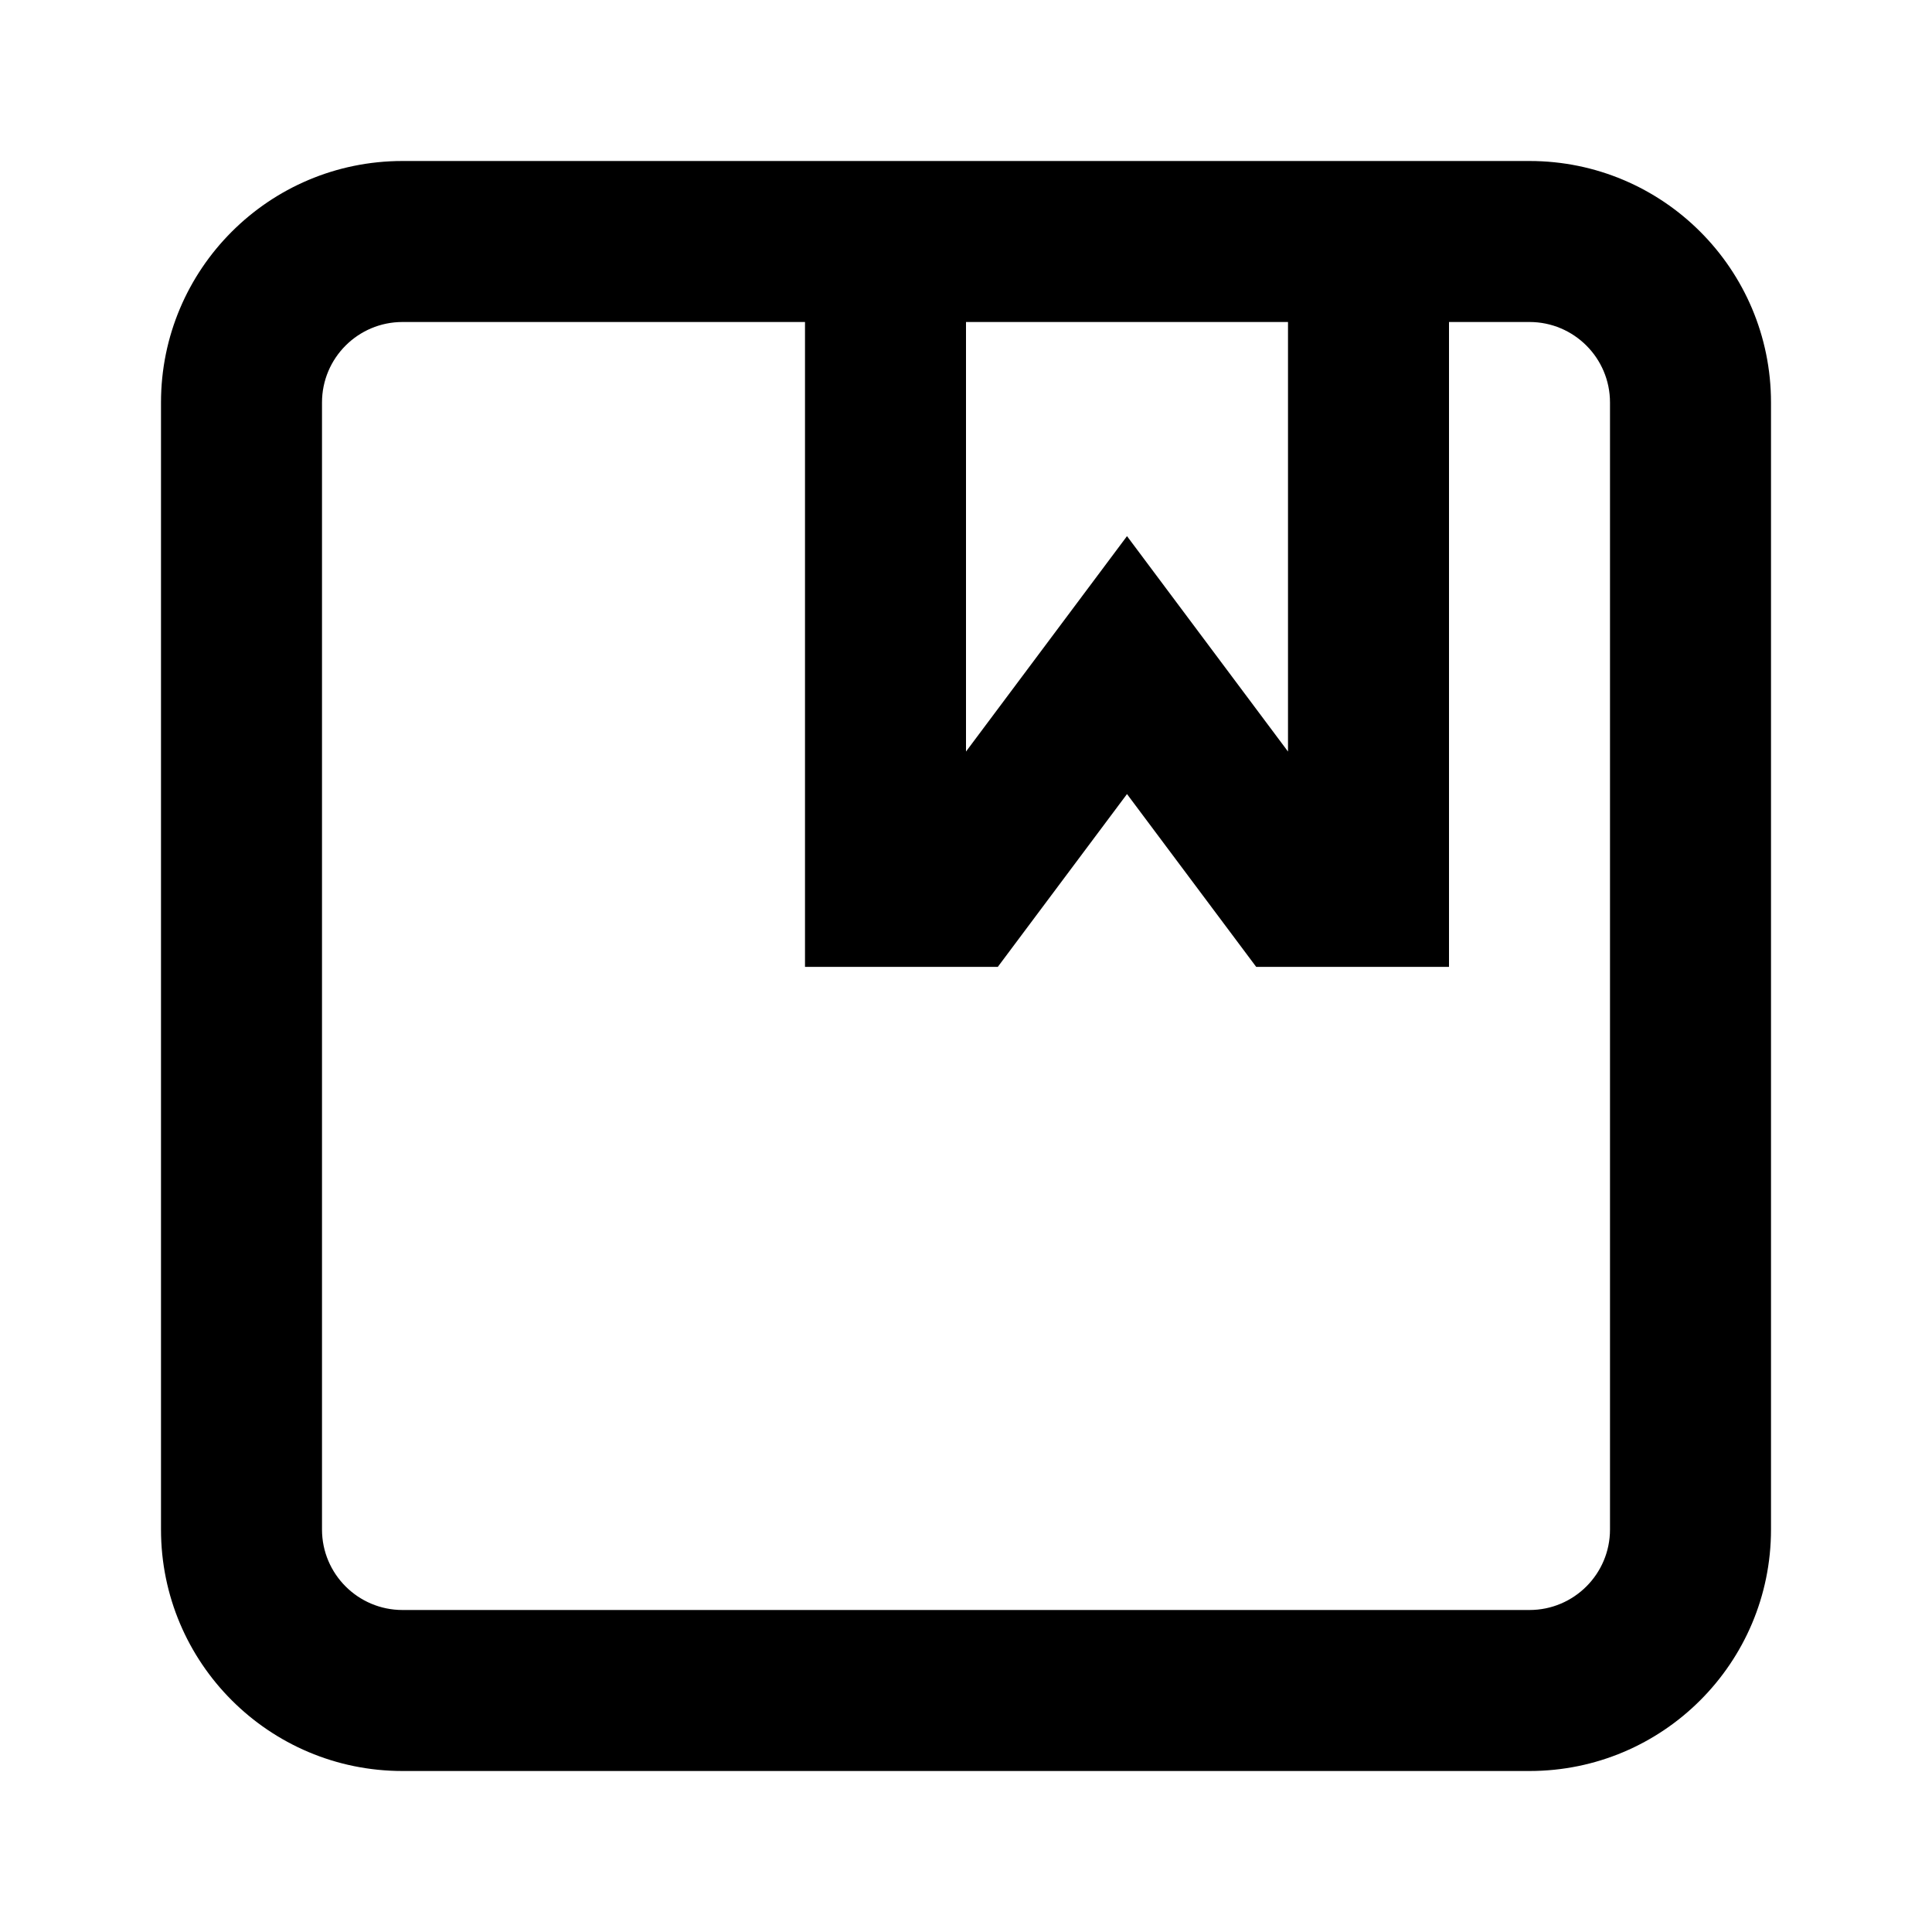
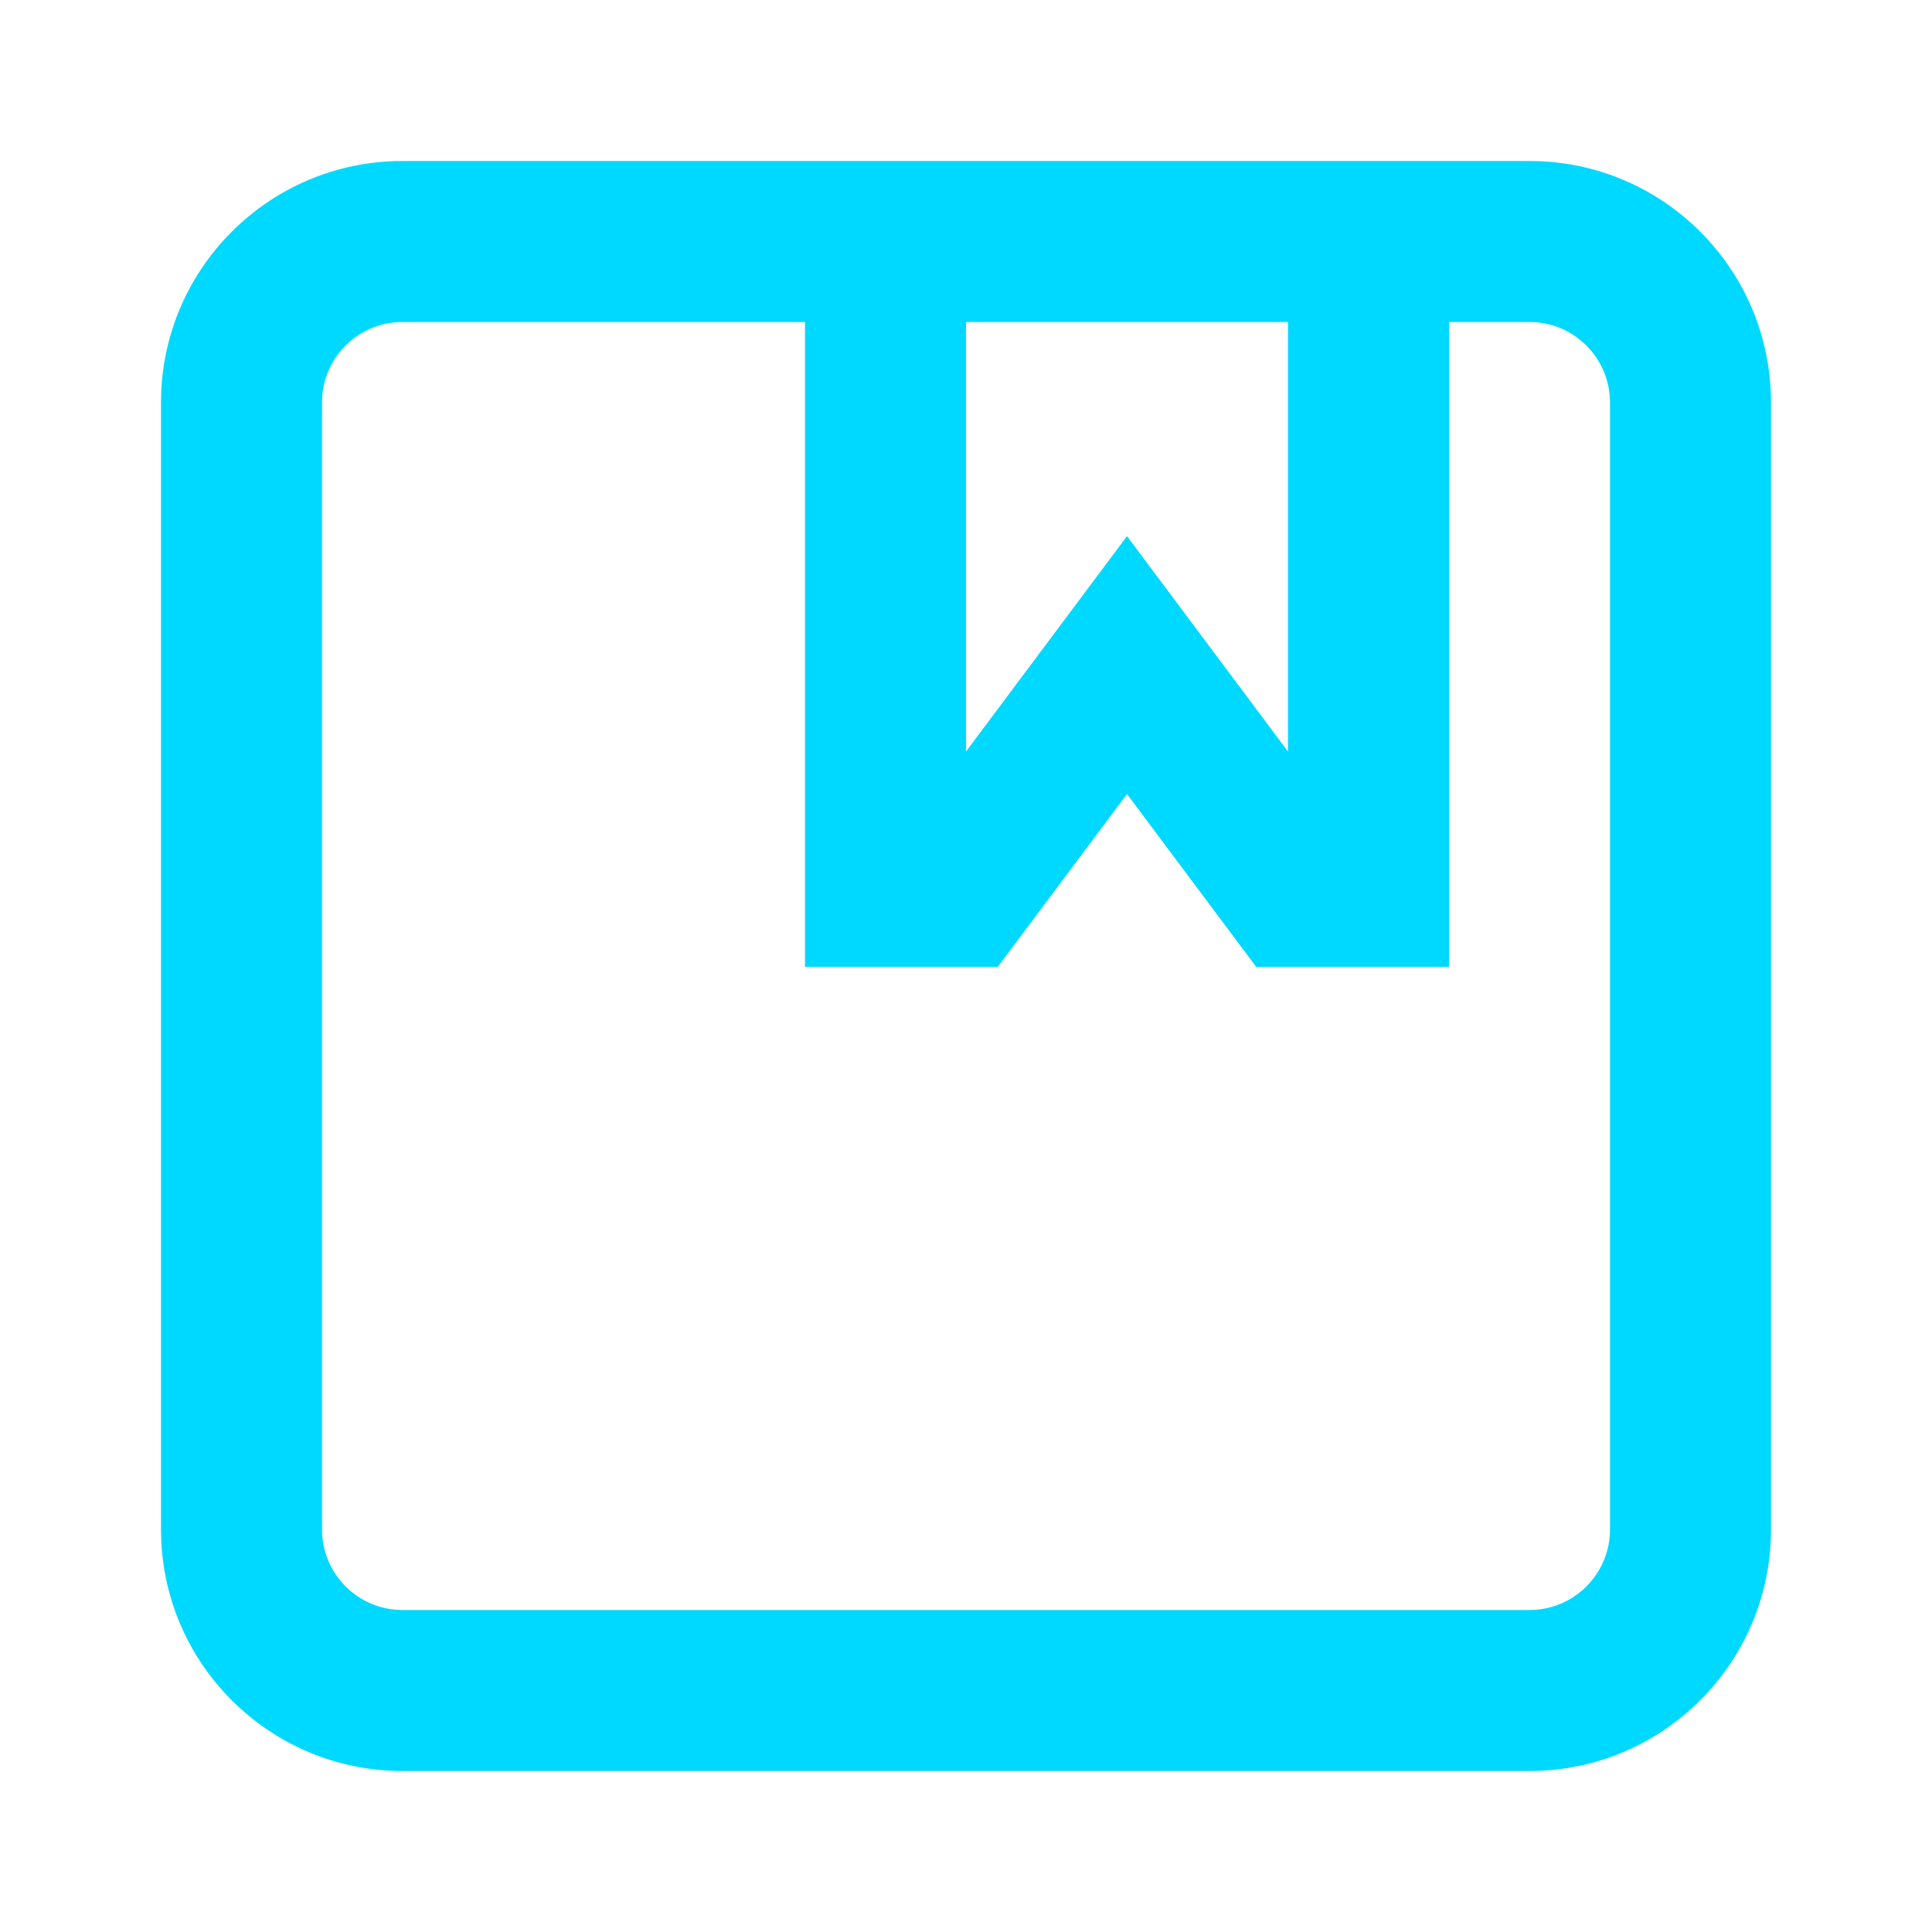
- <svg xmlns="http://www.w3.org/2000/svg" width="24" height="24" viewBox="0 0 24 24" fill="none">
-   <path fill-rule="evenodd" clip-rule="evenodd" d="M2 19C2 20.657 3.343 22 5 22H19C20.657 22 22 20.657 22 19V5C22 3.343 20.657 2 19 2H5C3.343 2 2 3.343 2 5V19ZM20 19C20 19.552 19.552 20 19 20H5C4.448 20 4 19.552 4 19V5C4 4.448 4.448 4 5 4H10V12.011L12.395 12.011L14 9.864L15.605 12.011H18L18 4H19C19.552 4 20 4.448 20 5V19ZM16 4H12V9.336L14 6.66L16 9.336V4Z" fill="currentColor" />
+ <svg xmlns="http://www.w3.org/2000/svg" width="24" height="24" viewBox="0 0 24 24">
+   <path fill-rule="evenodd" clip-rule="evenodd" d="M2 19C2 20.657 3.343 22 5 22H19C20.657 22 22 20.657 22 19V5C22 3.343 20.657 2 19 2H5C3.343 2 2 3.343 2 5V19ZM20 19C20 19.552 19.552 20 19 20H5C4.448 20 4 19.552 4 19V5C4 4.448 4.448 4 5 4H10V12.011L12.395 12.011L14 9.864L15.605 12.011H18L18 4H19C19.552 4 20 4.448 20 5V19ZM16 4H12V9.336L14 6.66L16 9.336V4Z" fill="#00d9ff" />
</svg>
